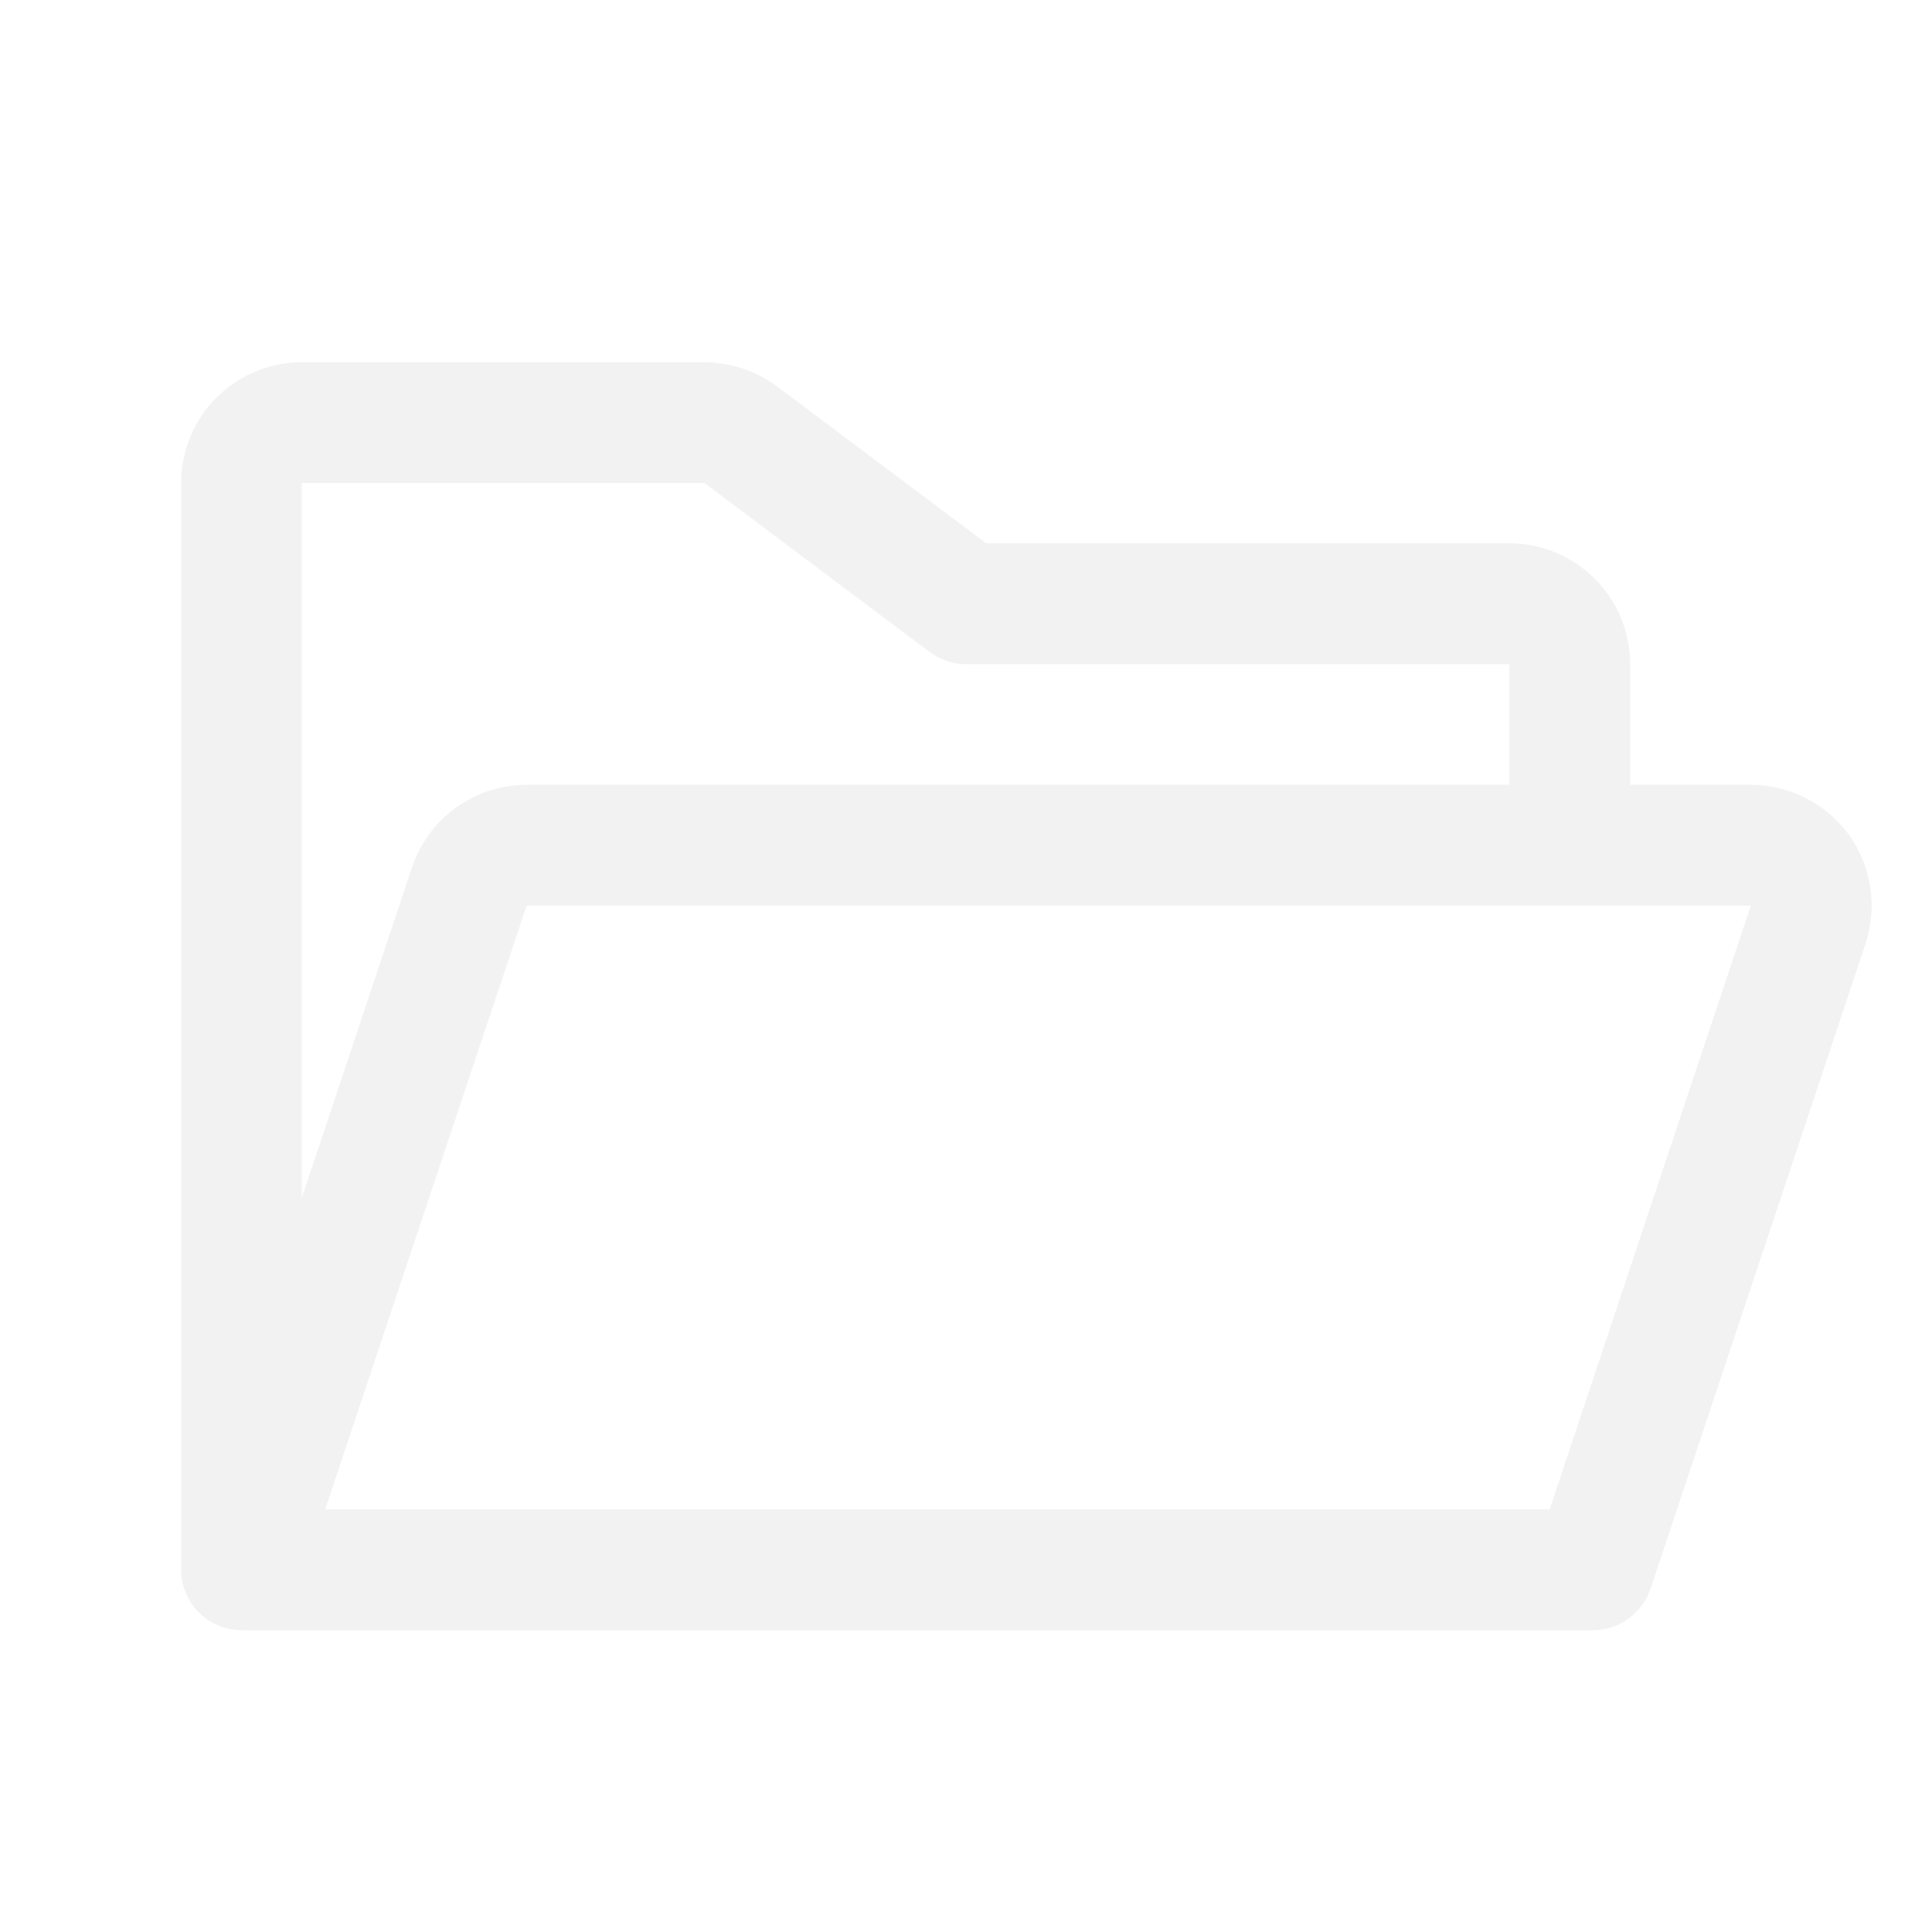
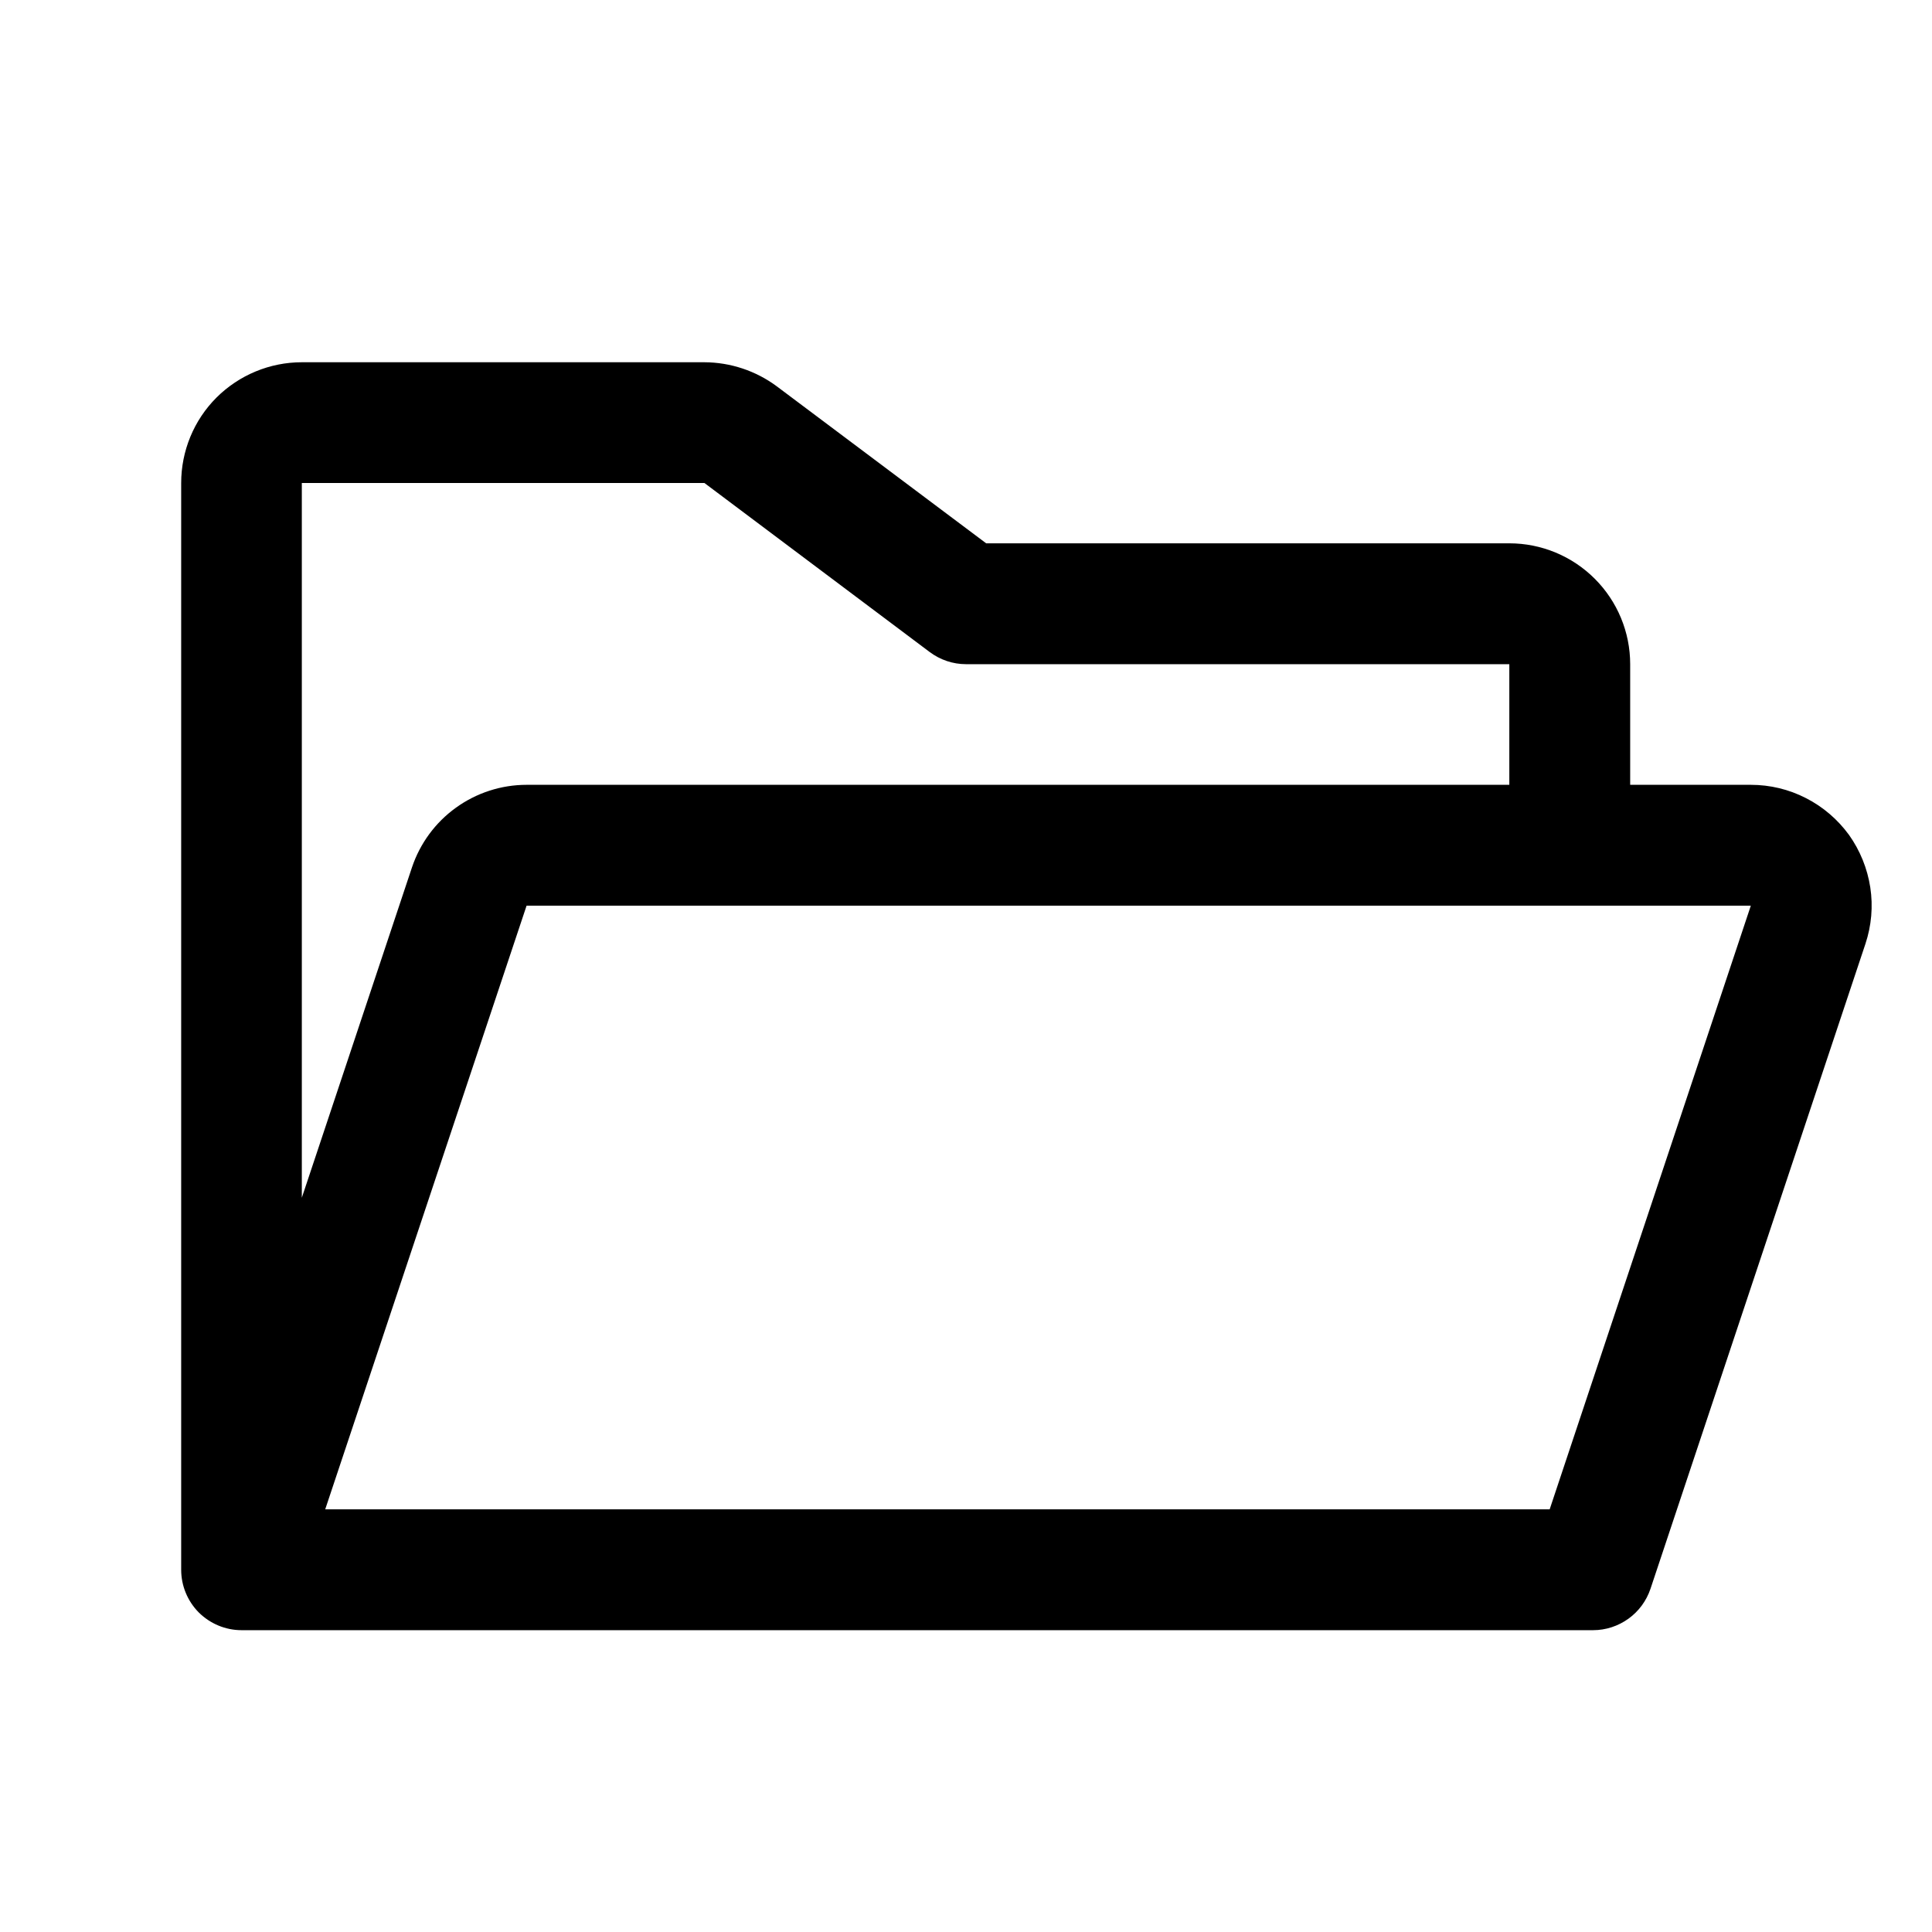
- <svg xmlns="http://www.w3.org/2000/svg" width="18" height="18" viewBox="0 0 18 18" fill="none">
-   <path d="M17.227 7.779C17.122 7.635 16.985 7.517 16.826 7.436C16.667 7.354 16.491 7.312 16.312 7.312H15.188V6.188C15.188 5.889 15.069 5.603 14.858 5.392C14.647 5.181 14.361 5.062 14.062 5.062H9.188L7.238 3.6C7.043 3.455 6.806 3.376 6.563 3.375H2.812C2.514 3.375 2.228 3.494 2.017 3.704C1.806 3.915 1.688 4.202 1.688 4.5V14.625C1.688 14.774 1.747 14.917 1.852 15.023C1.958 15.128 2.101 15.188 2.25 15.188H14.843C14.961 15.188 15.076 15.15 15.172 15.081C15.268 15.012 15.339 14.915 15.377 14.803L17.38 8.793C17.436 8.624 17.452 8.444 17.425 8.268C17.398 8.092 17.33 7.924 17.227 7.779ZM6.563 4.5L8.662 6.075C8.76 6.148 8.878 6.188 9 6.188H14.062V7.312H4.906C4.67 7.312 4.439 7.387 4.248 7.525C4.056 7.663 3.913 7.858 3.838 8.082L2.812 11.159V4.5H6.563ZM14.438 14.062H3.03L4.906 8.438H16.312L14.438 14.062Z" fill="#F2F2F3" style="fill:#F2F2F3;fill:color(display-p3 0.949 0.949 0.953);fill-opacity:1;" />
+ <svg xmlns="http://www.w3.org/2000/svg" width="18" height="18" viewBox="0 0 18 18">
+   <path d="M17.227 7.779C17.122 7.635 16.985 7.517 16.826 7.436C16.667 7.354 16.491 7.312 16.312 7.312H15.188V6.188C15.188 5.889 15.069 5.603 14.858 5.392C14.647 5.181 14.361 5.062 14.062 5.062H9.188L7.238 3.6C7.043 3.455 6.806 3.376 6.563 3.375H2.812C2.514 3.375 2.228 3.494 2.017 3.704C1.806 3.915 1.688 4.202 1.688 4.5V14.625C1.688 14.774 1.747 14.917 1.852 15.023C1.958 15.128 2.101 15.188 2.25 15.188H14.843C14.961 15.188 15.076 15.15 15.172 15.081C15.268 15.012 15.339 14.915 15.377 14.803L17.38 8.793C17.436 8.624 17.452 8.444 17.425 8.268C17.398 8.092 17.33 7.924 17.227 7.779ZM6.563 4.5L8.662 6.075C8.76 6.148 8.878 6.188 9 6.188H14.062V7.312H4.906C4.67 7.312 4.439 7.387 4.248 7.525C4.056 7.663 3.913 7.858 3.838 8.082L2.812 11.159V4.5H6.563ZM14.438 14.062H3.03L4.906 8.438H16.312L14.438 14.062Z" />
</svg>
